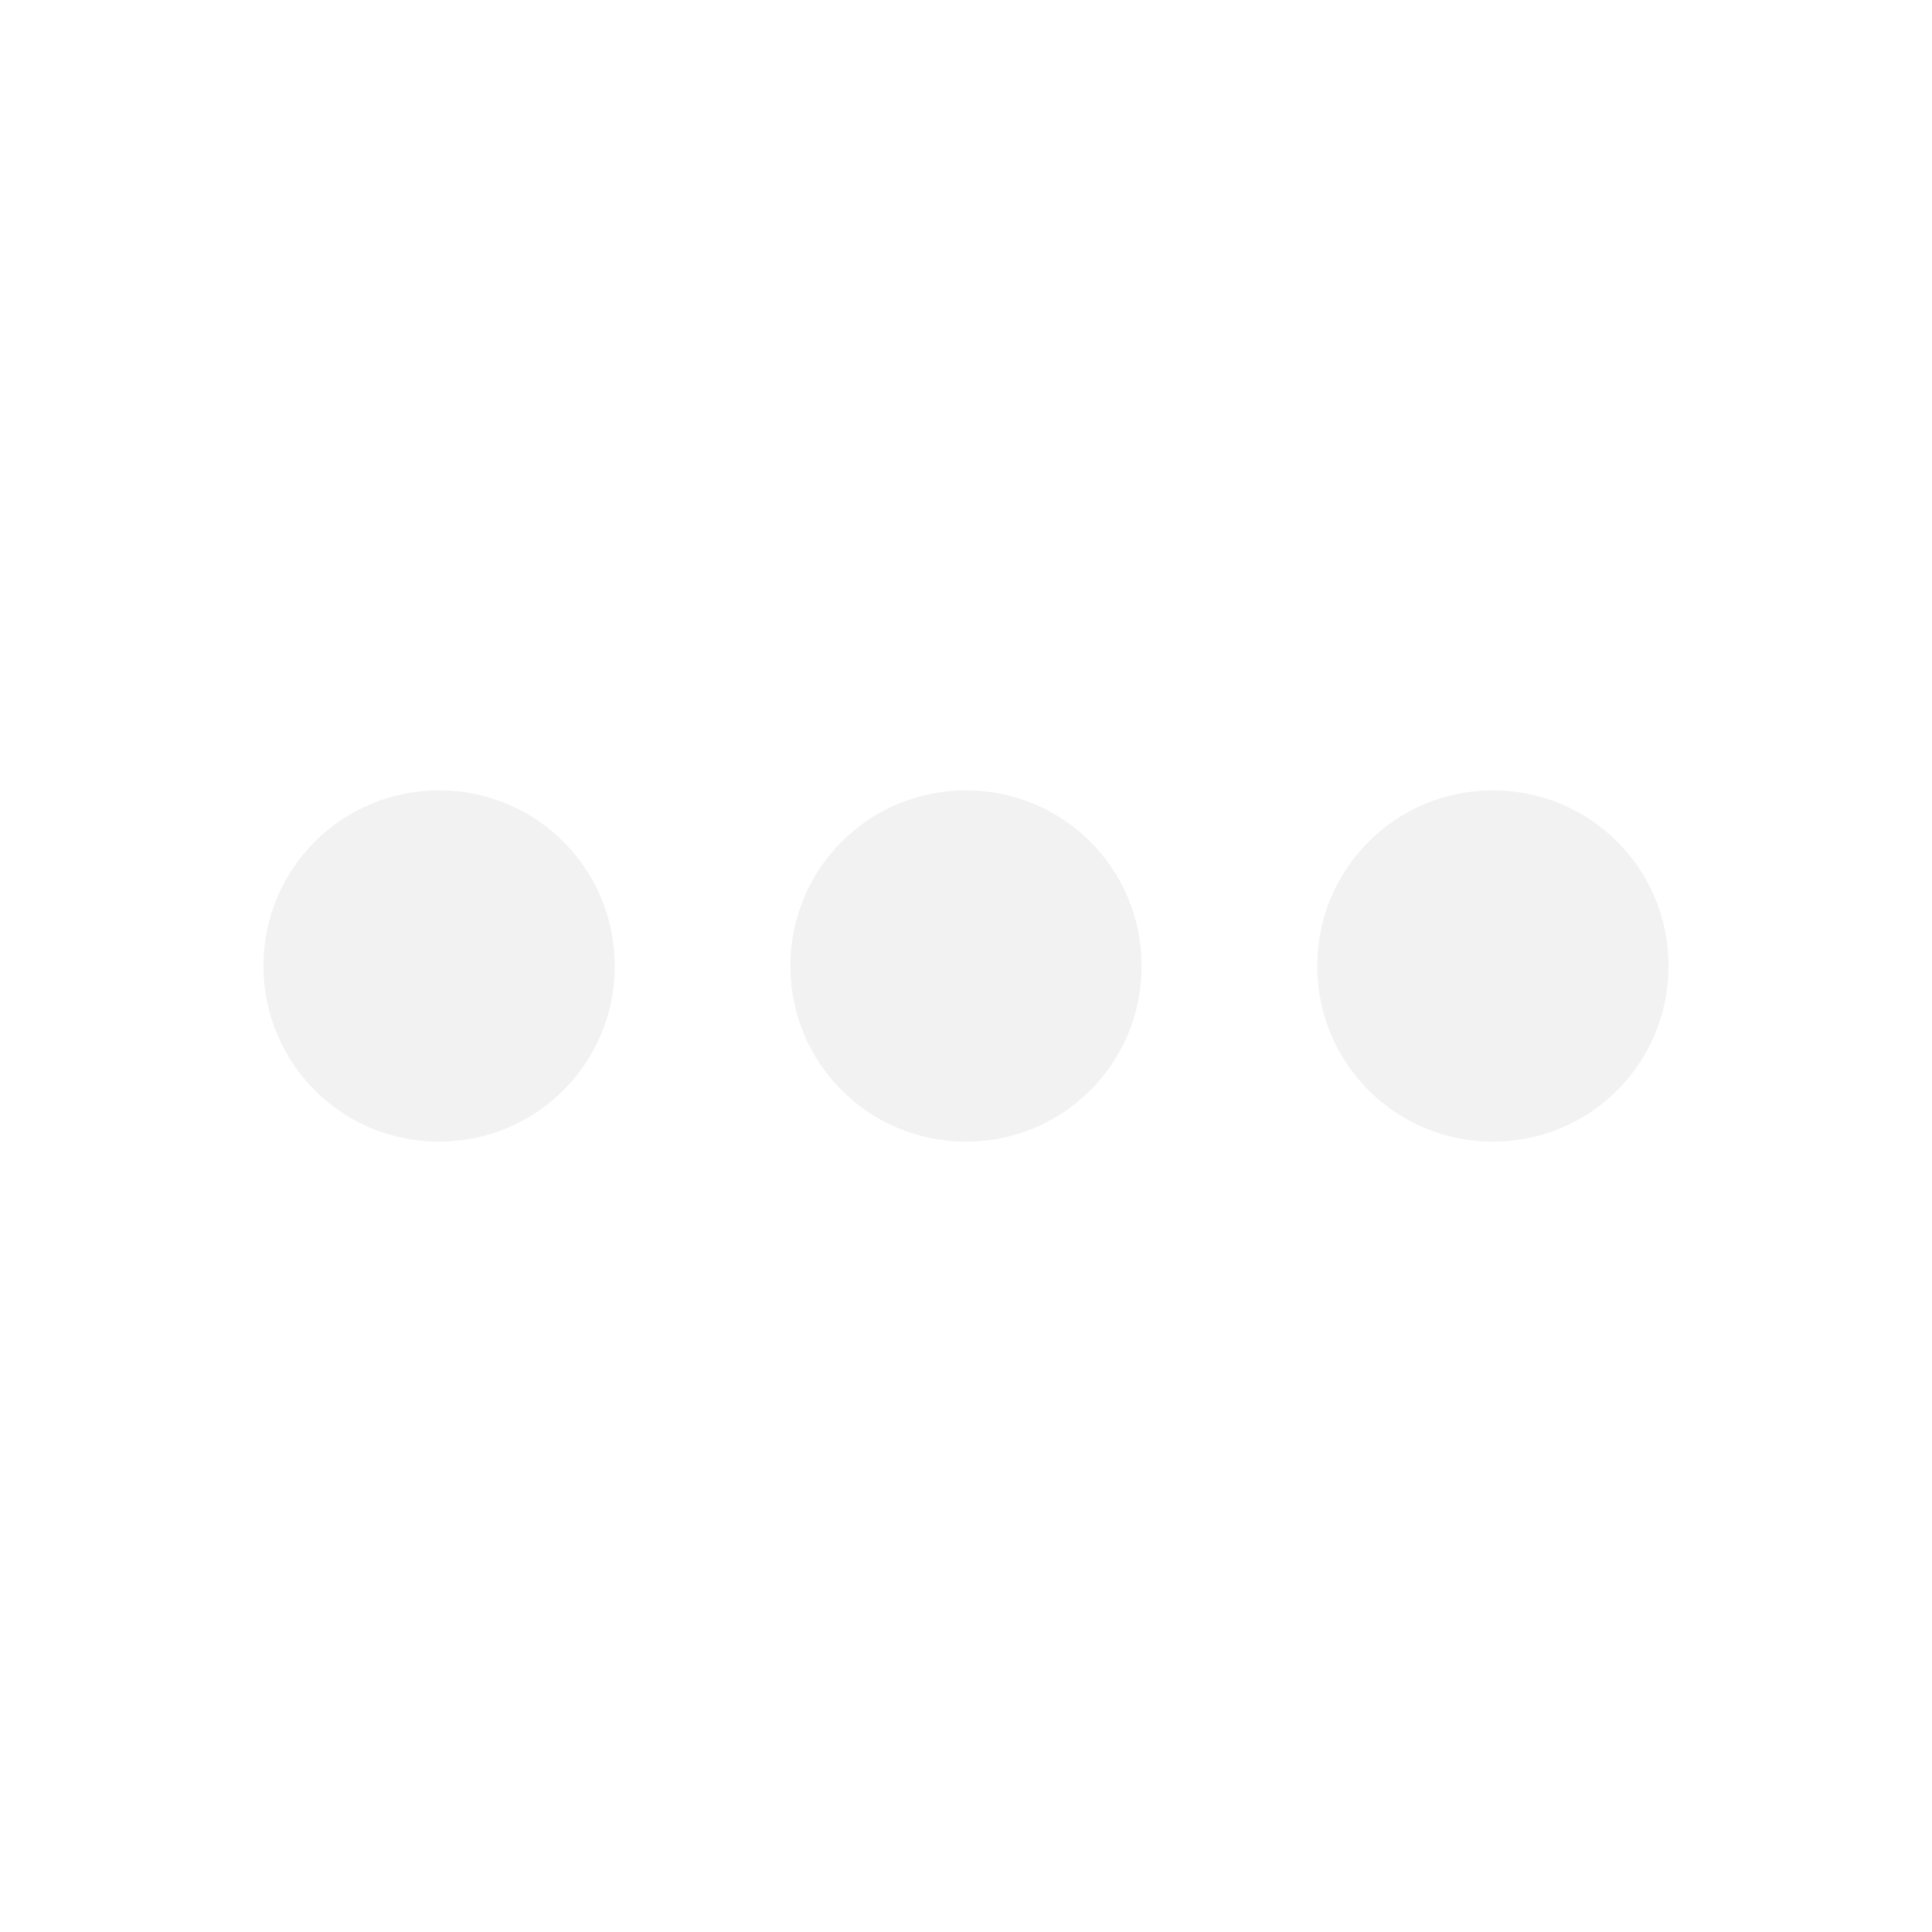
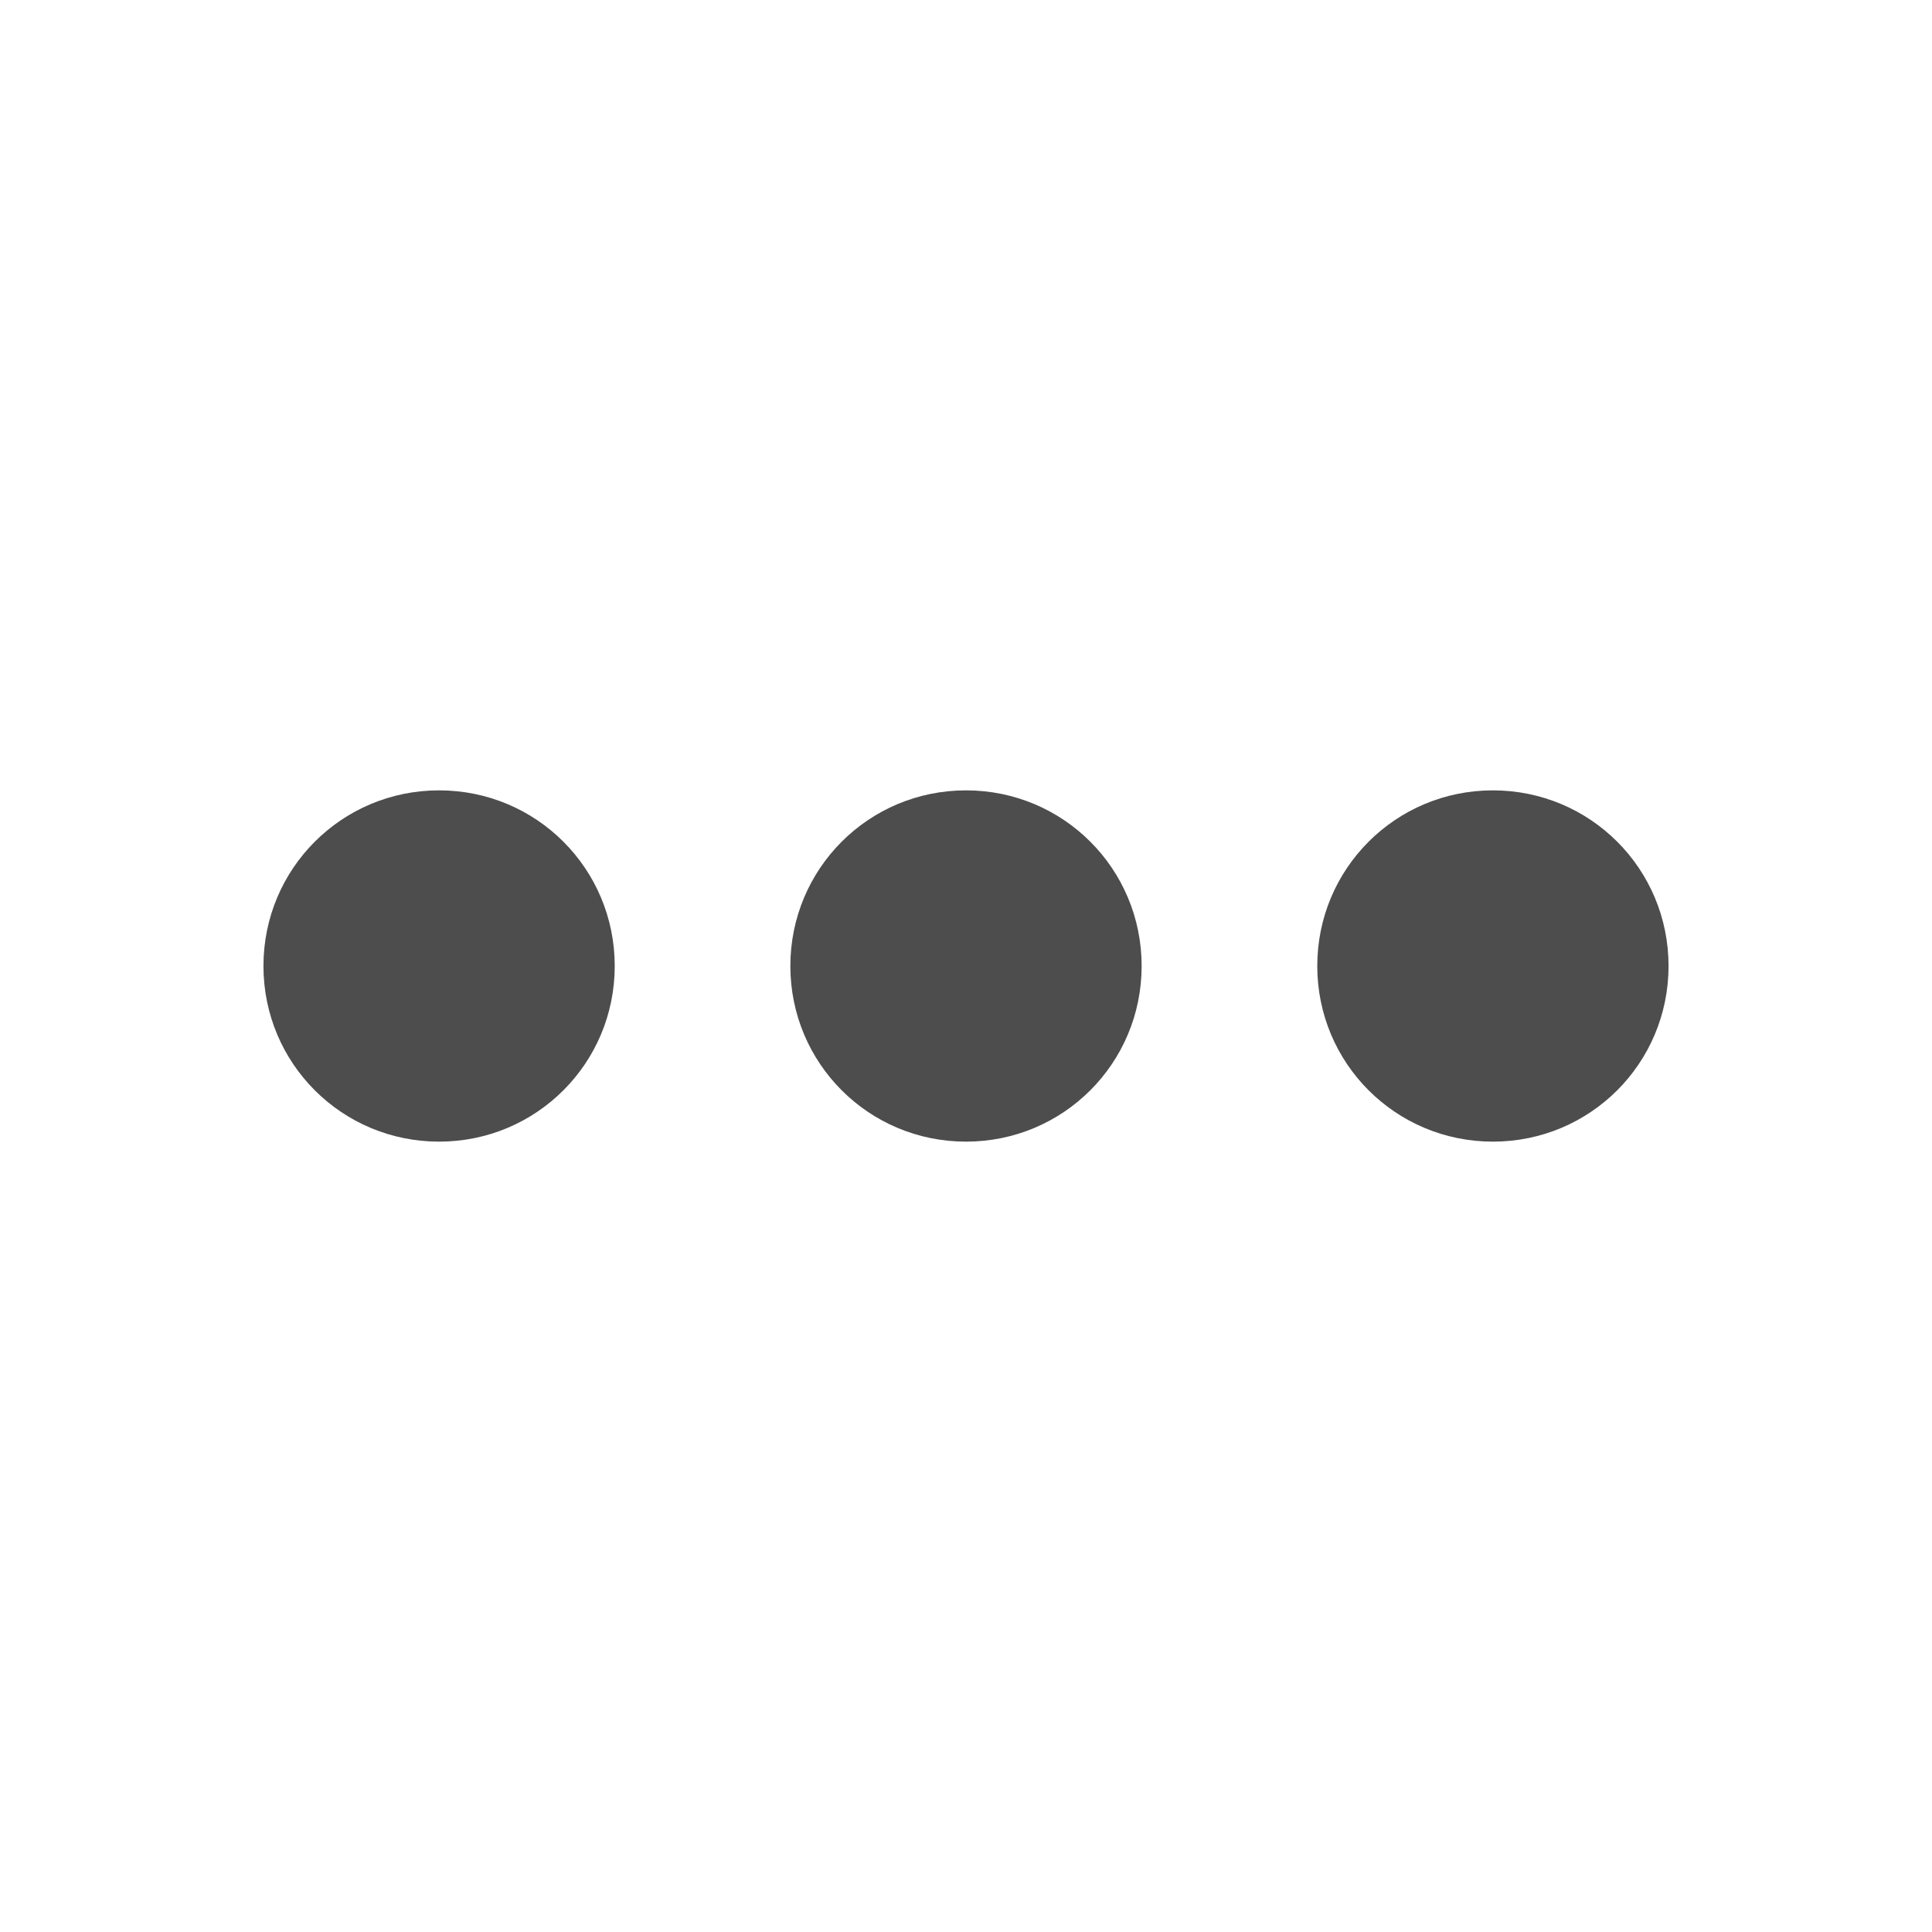
<svg xmlns="http://www.w3.org/2000/svg" viewBox="0 0 22 22">
  <defs id="defs3051">
    <style type="text/css" id="current-color-scheme">
     .ColorScheme-Text {
-        color:#f2f2f2;
+        color:#4d4d4d;
     }
     </style>
  </defs>
  <path style="fill:currentColor;fill-opacity:1;stroke:none" d="m5 9c-1.108 0-2 .892-2 2s .892 2 2 2 2-.892 2-2-.892-2-2-2zm6 0c-1.108 0-2 .892-2 2s .892 2 2 2 2-.892 2-2-.892-2-2-2zm6 0c-1.108 0-2 .892-2 2s .892 2 2 2 2-.892 2-2-.892-2-2-2z" class="ColorScheme-Text" />
</svg>
